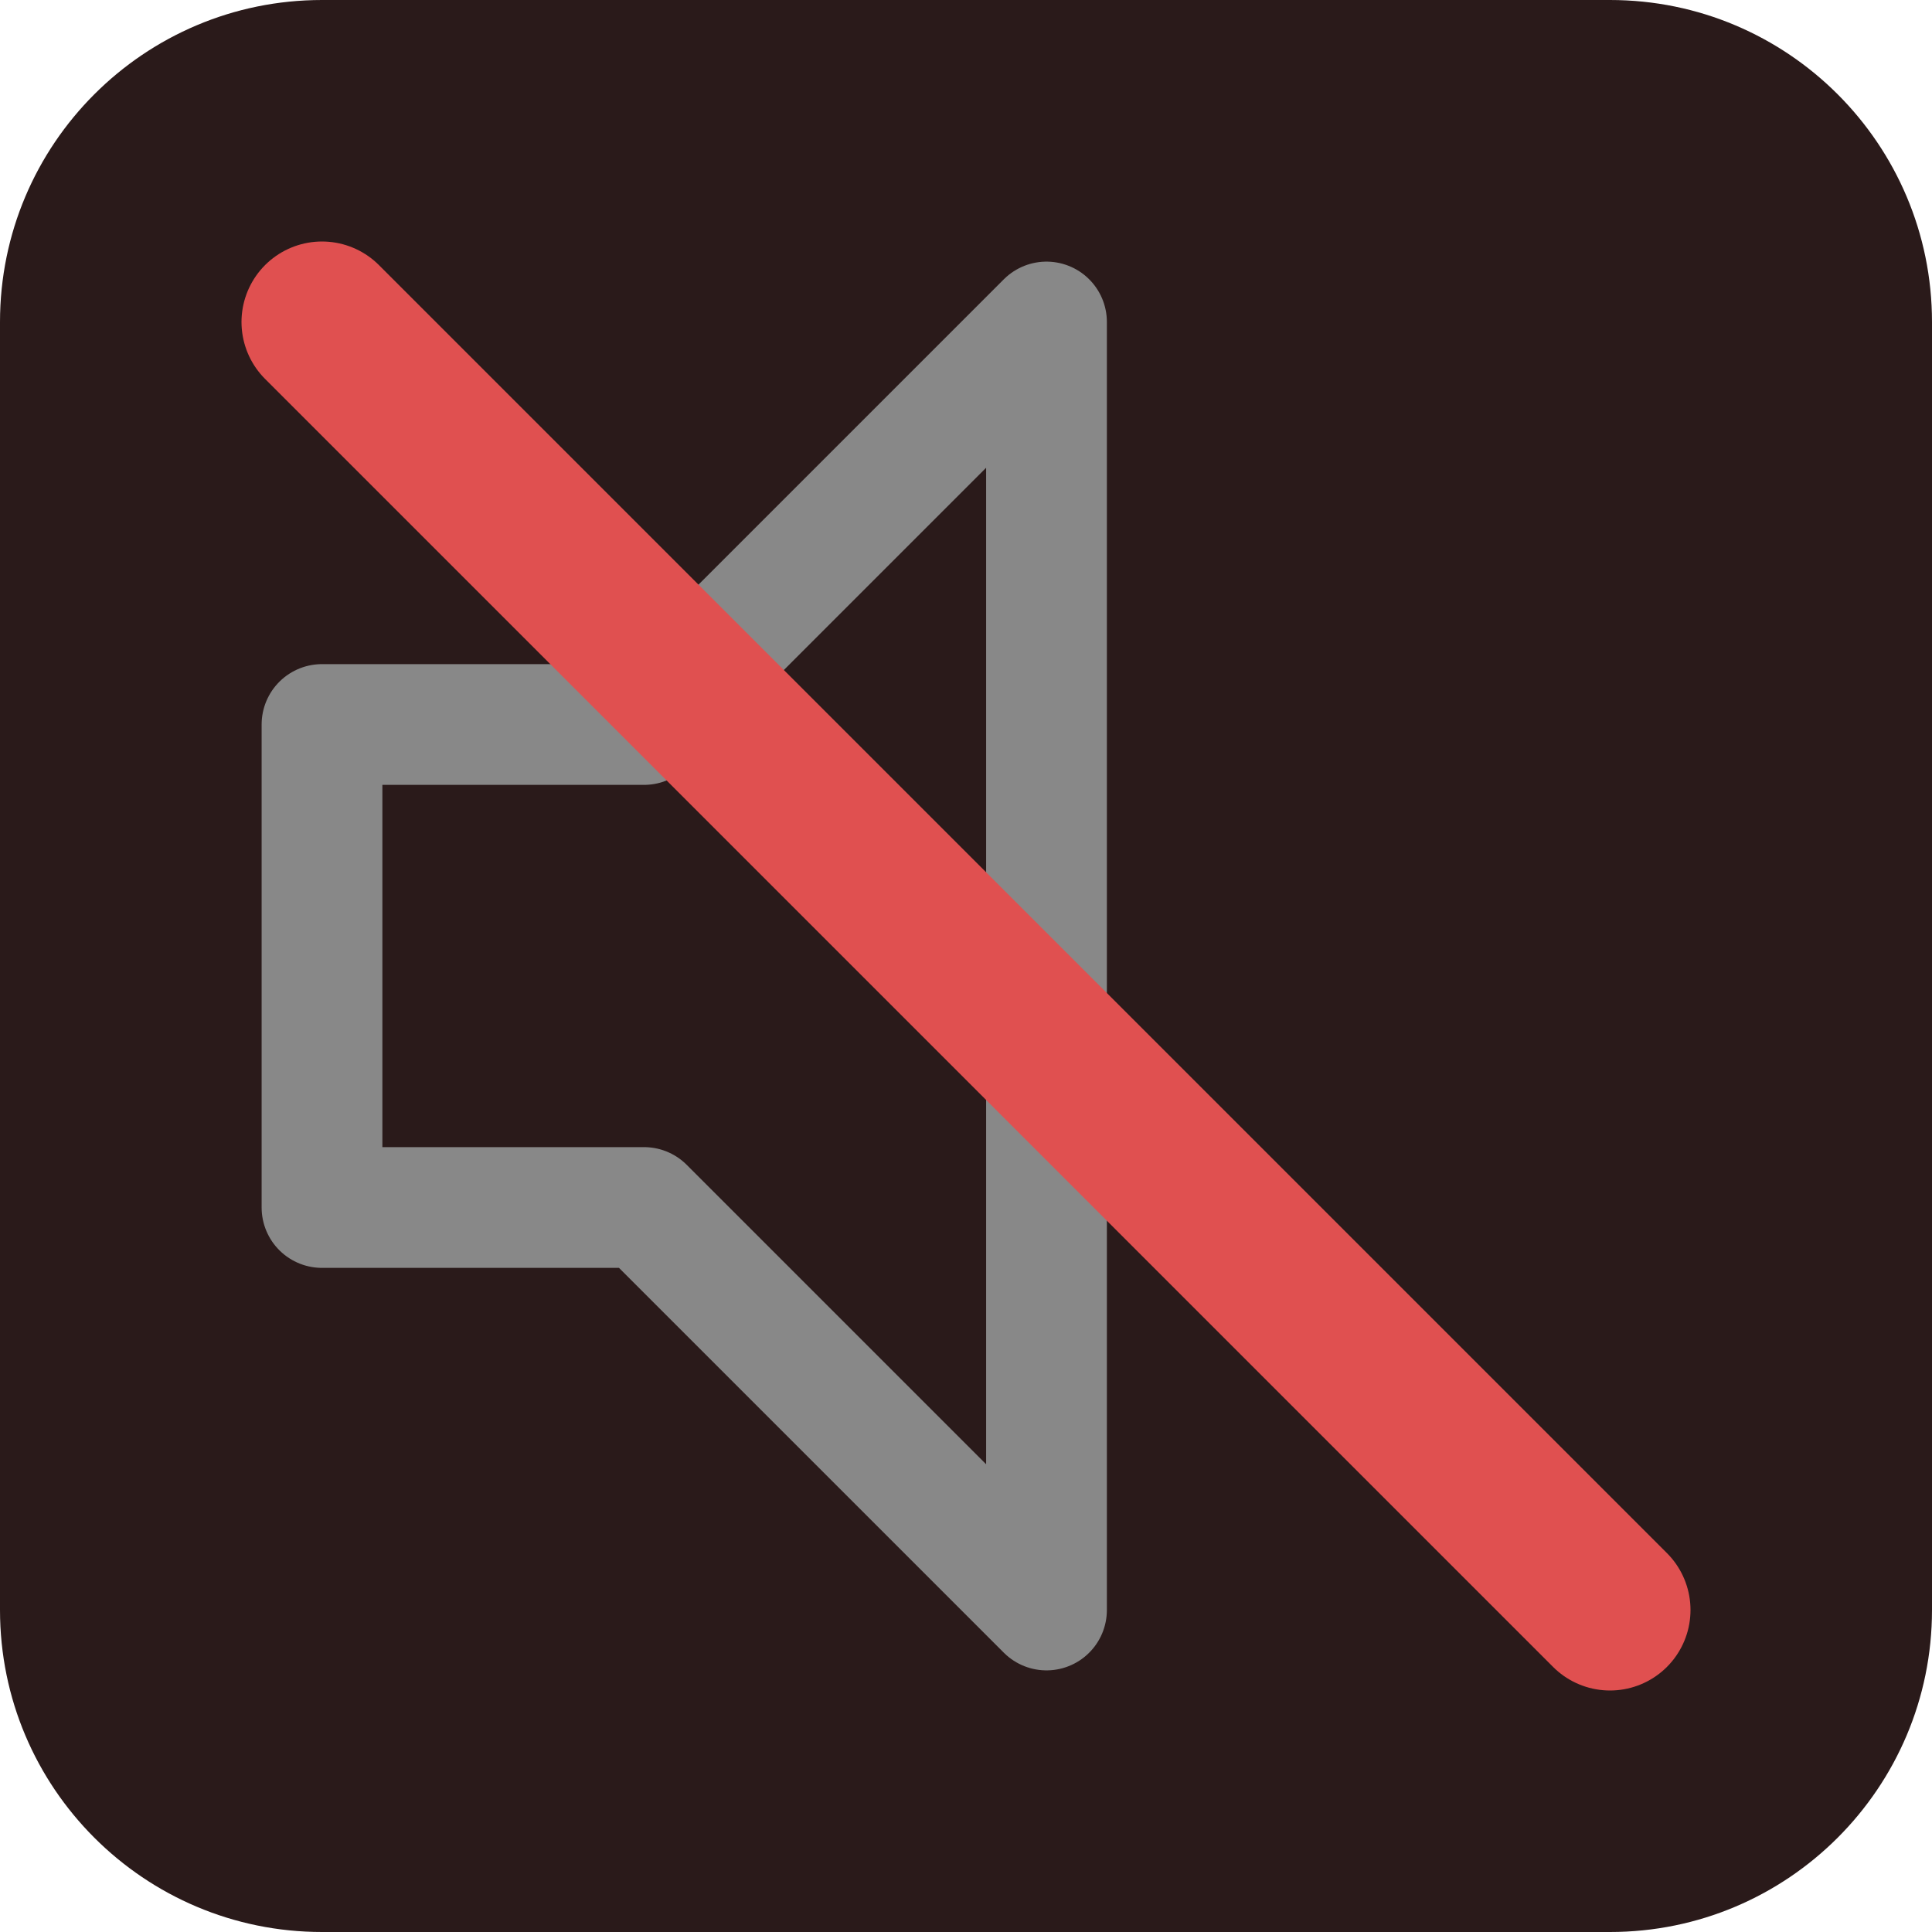
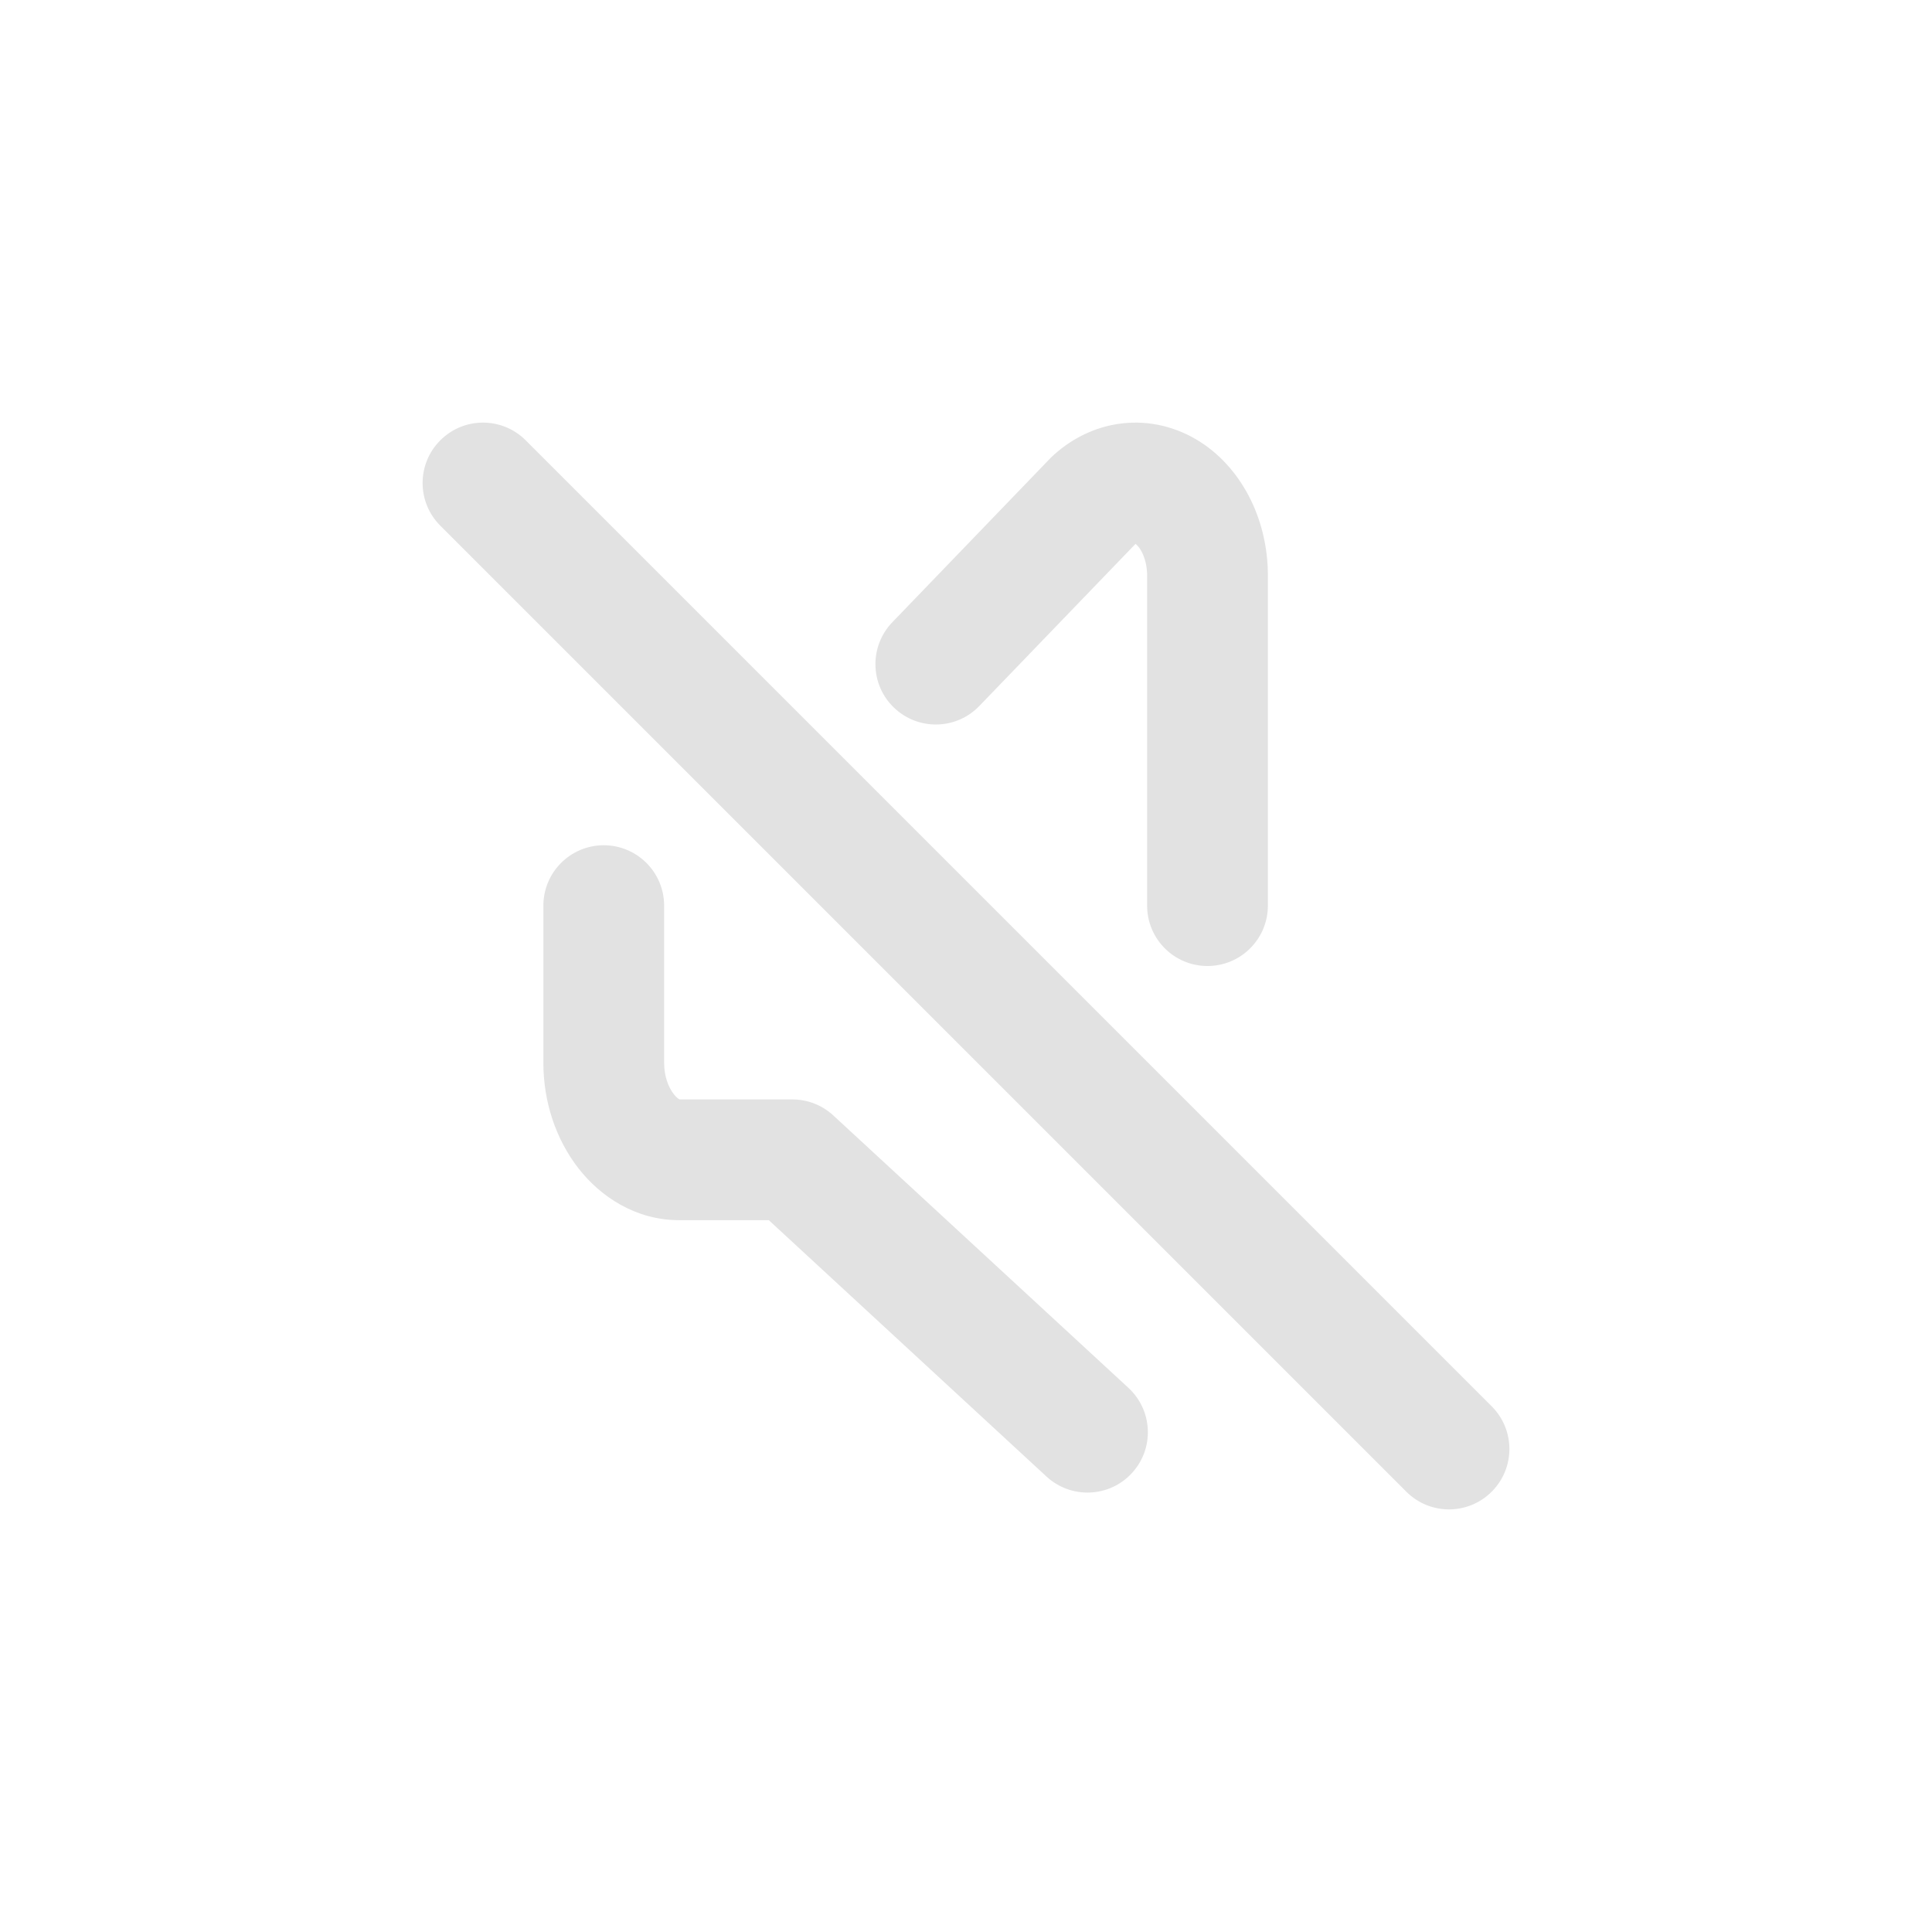
- <svg xmlns="http://www.w3.org/2000/svg" viewBox="0 0 24 24" width="24" height="24">
-   <rect width="24" height="24" rx="4" fill="#2A1A1A" />
-   <path d="M4 9H8l5-5v16l-5-5H4V9z" stroke="#888" stroke-width="1.5" fill="none" stroke-linejoin="round" />
-   <path d="M4 4l16 16" stroke="#E05050" stroke-width="2" stroke-linecap="round" />
+ <svg xmlns="http://www.w3.org/2000/svg" width="32" height="32" viewBox="0 0 32 32" fill="none">
+   <path fill-rule="evenodd" clip-rule="evenodd" d="M7.293 7.293C7.683 6.902 8.317 6.902 8.707 7.293L24.707 23.293C25.098 23.683 25.098 24.317 24.707 24.707C24.317 25.098 23.683 25.098 23.293 24.707L7.293 8.707C6.902 8.317 6.902 7.683 7.293 7.293Z" fill="#E2E2E2" />
+   <path fill-rule="evenodd" clip-rule="evenodd" d="M18.666 7.005C19.131 6.971 19.576 7.107 19.944 7.362C20.308 7.615 20.578 7.969 20.753 8.357C20.926 8.742 21.007 9.166 21 9.587V15C21 15.552 20.552 16 20 16C19.447 16 19 15.552 19 15V9.577L19 9.554C19.003 9.411 18.974 9.279 18.928 9.176C18.884 9.077 18.834 9.028 18.808 9.008L16.22 11.694C15.837 12.092 15.204 12.103 14.806 11.72C14.408 11.337 14.397 10.704 14.78 10.306L17.404 7.582C17.421 7.565 17.439 7.548 17.457 7.532C17.785 7.237 18.202 7.039 18.666 7.005ZM10 14C10.552 14 11 14.448 11 15V17.605C11 17.832 11.075 18.014 11.159 18.121C11.209 18.186 11.245 18.206 11.258 18.21H13.125C13.376 18.21 13.618 18.305 13.803 18.476L18.69 22.987C19.096 23.362 19.122 23.994 18.747 24.4C18.372 24.806 17.74 24.831 17.334 24.457L12.734 20.21H11.25C10.532 20.21 9.95 19.825 9.58 19.35C9.209 18.873 9 18.253 9 17.605V15C9 14.448 9.448 14 10 14Z" fill="#E2E2E2" />
</svg>
